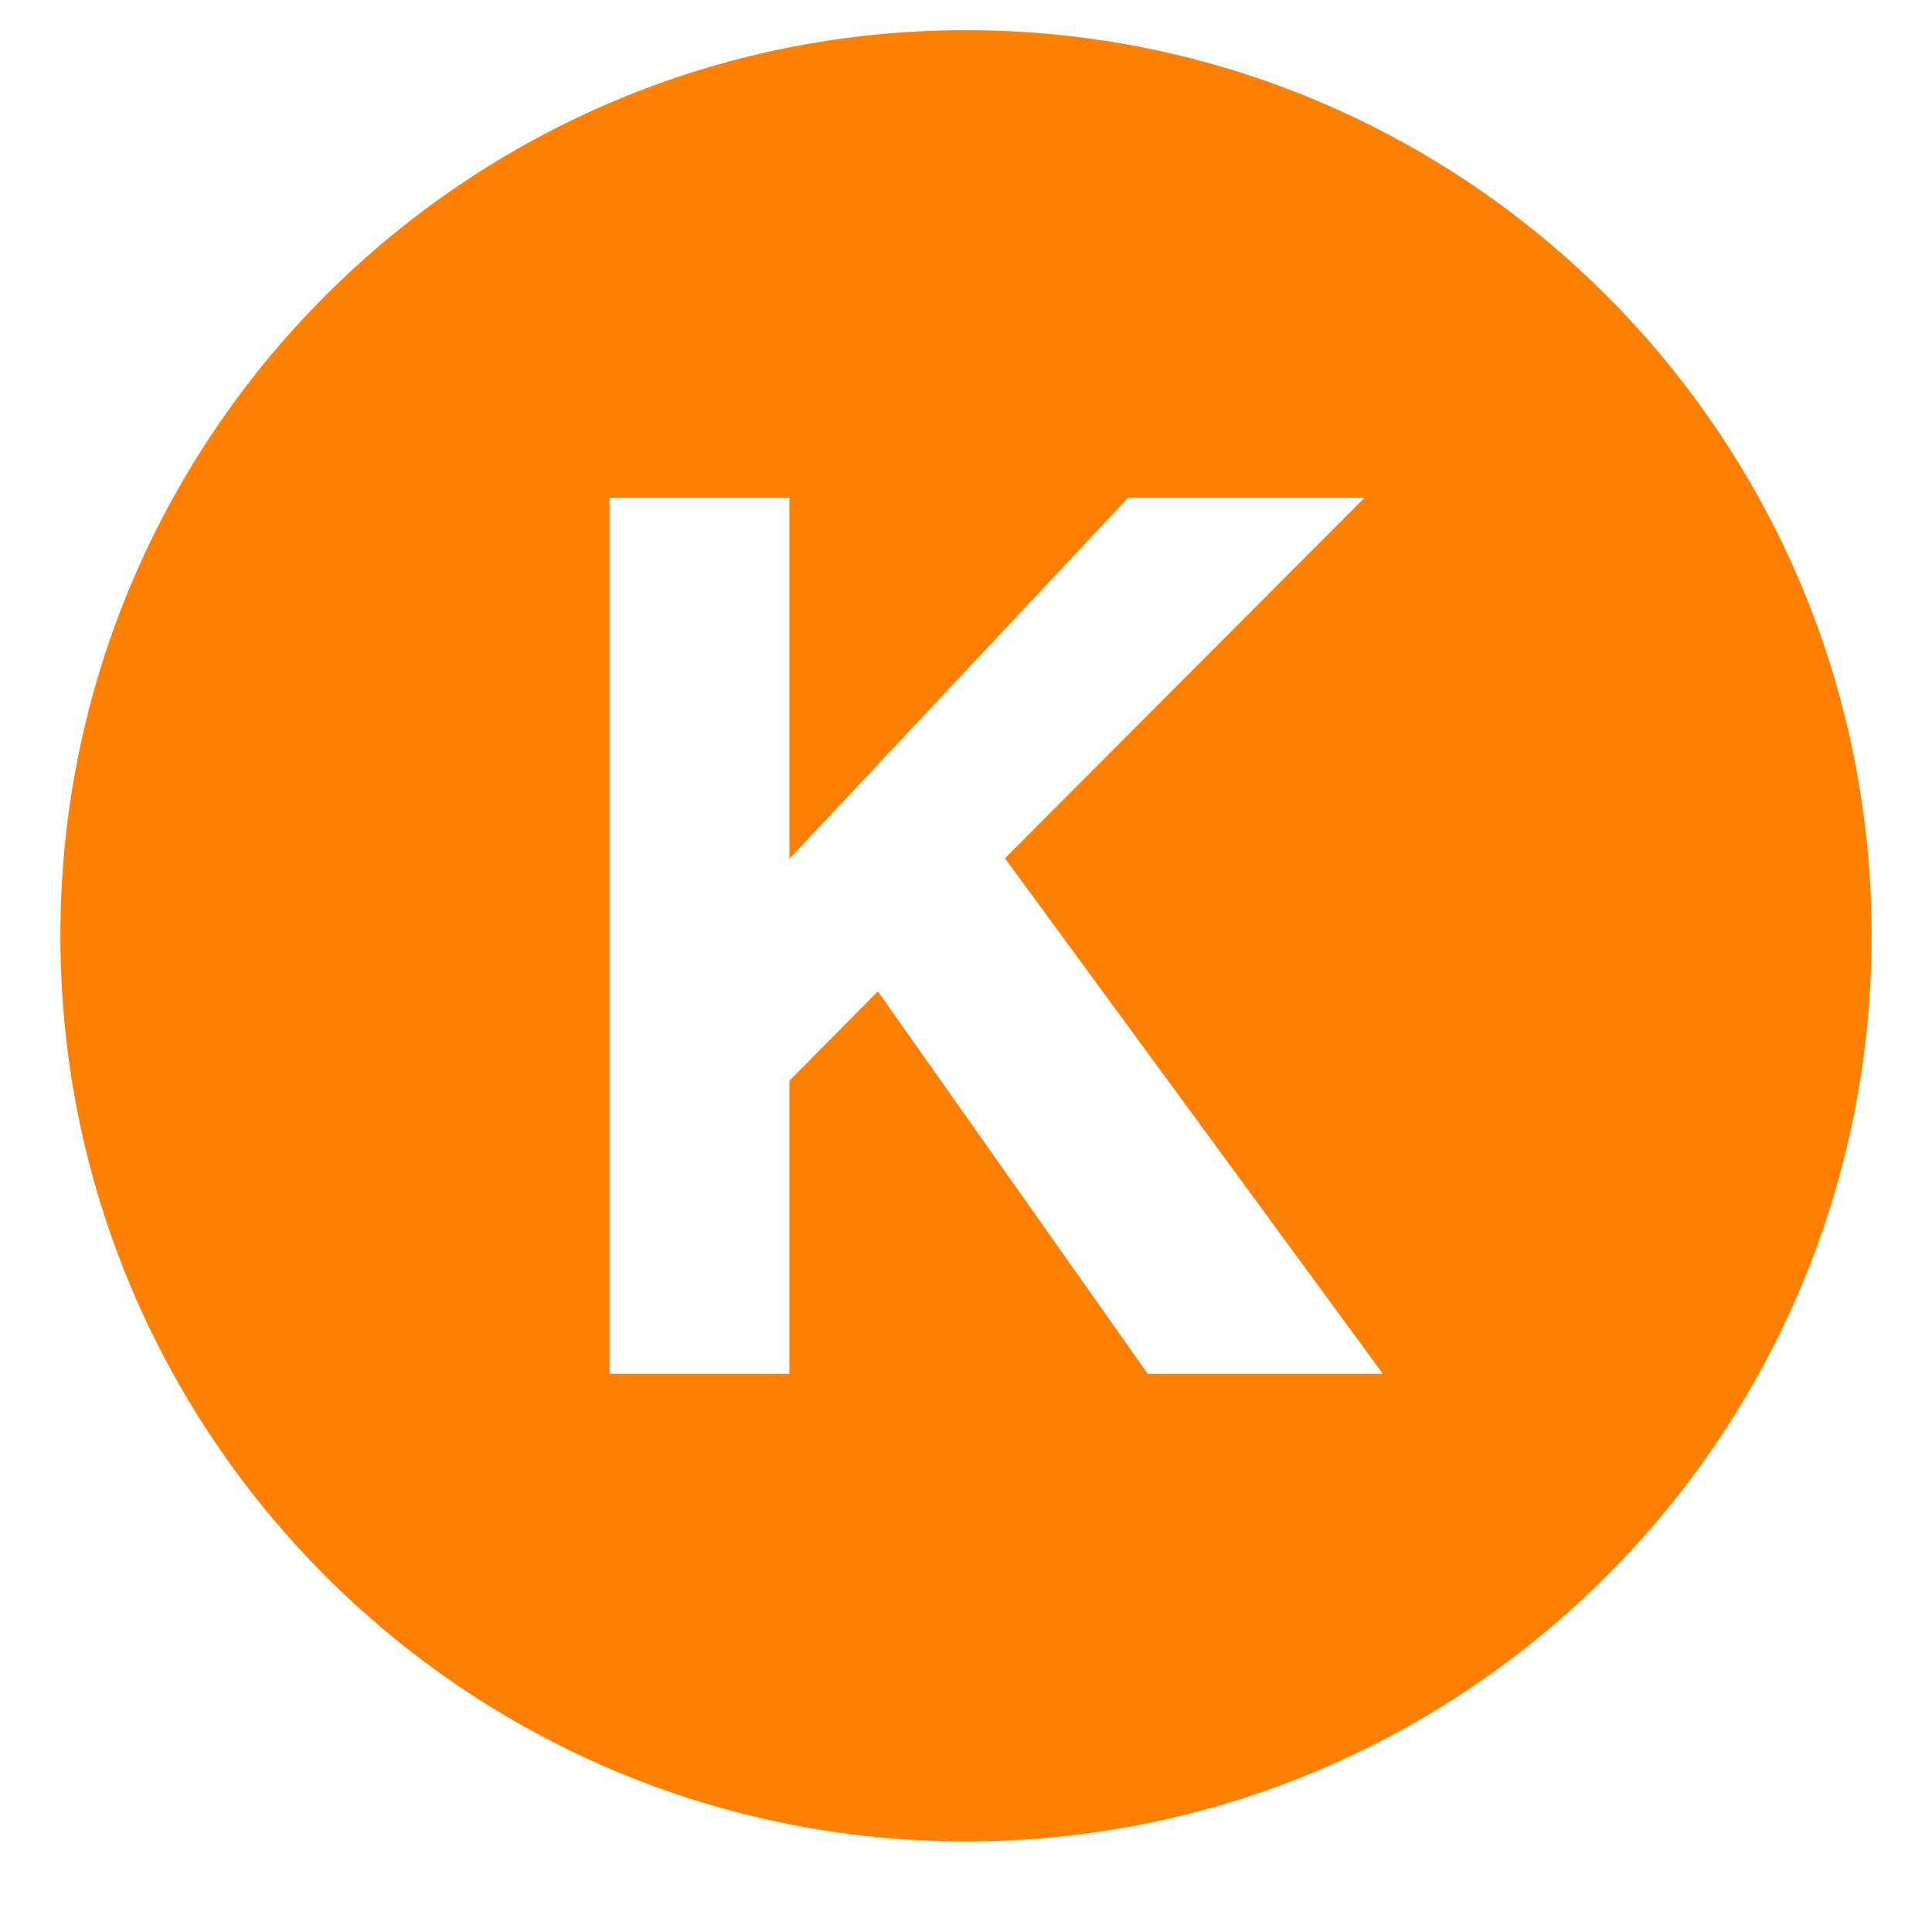
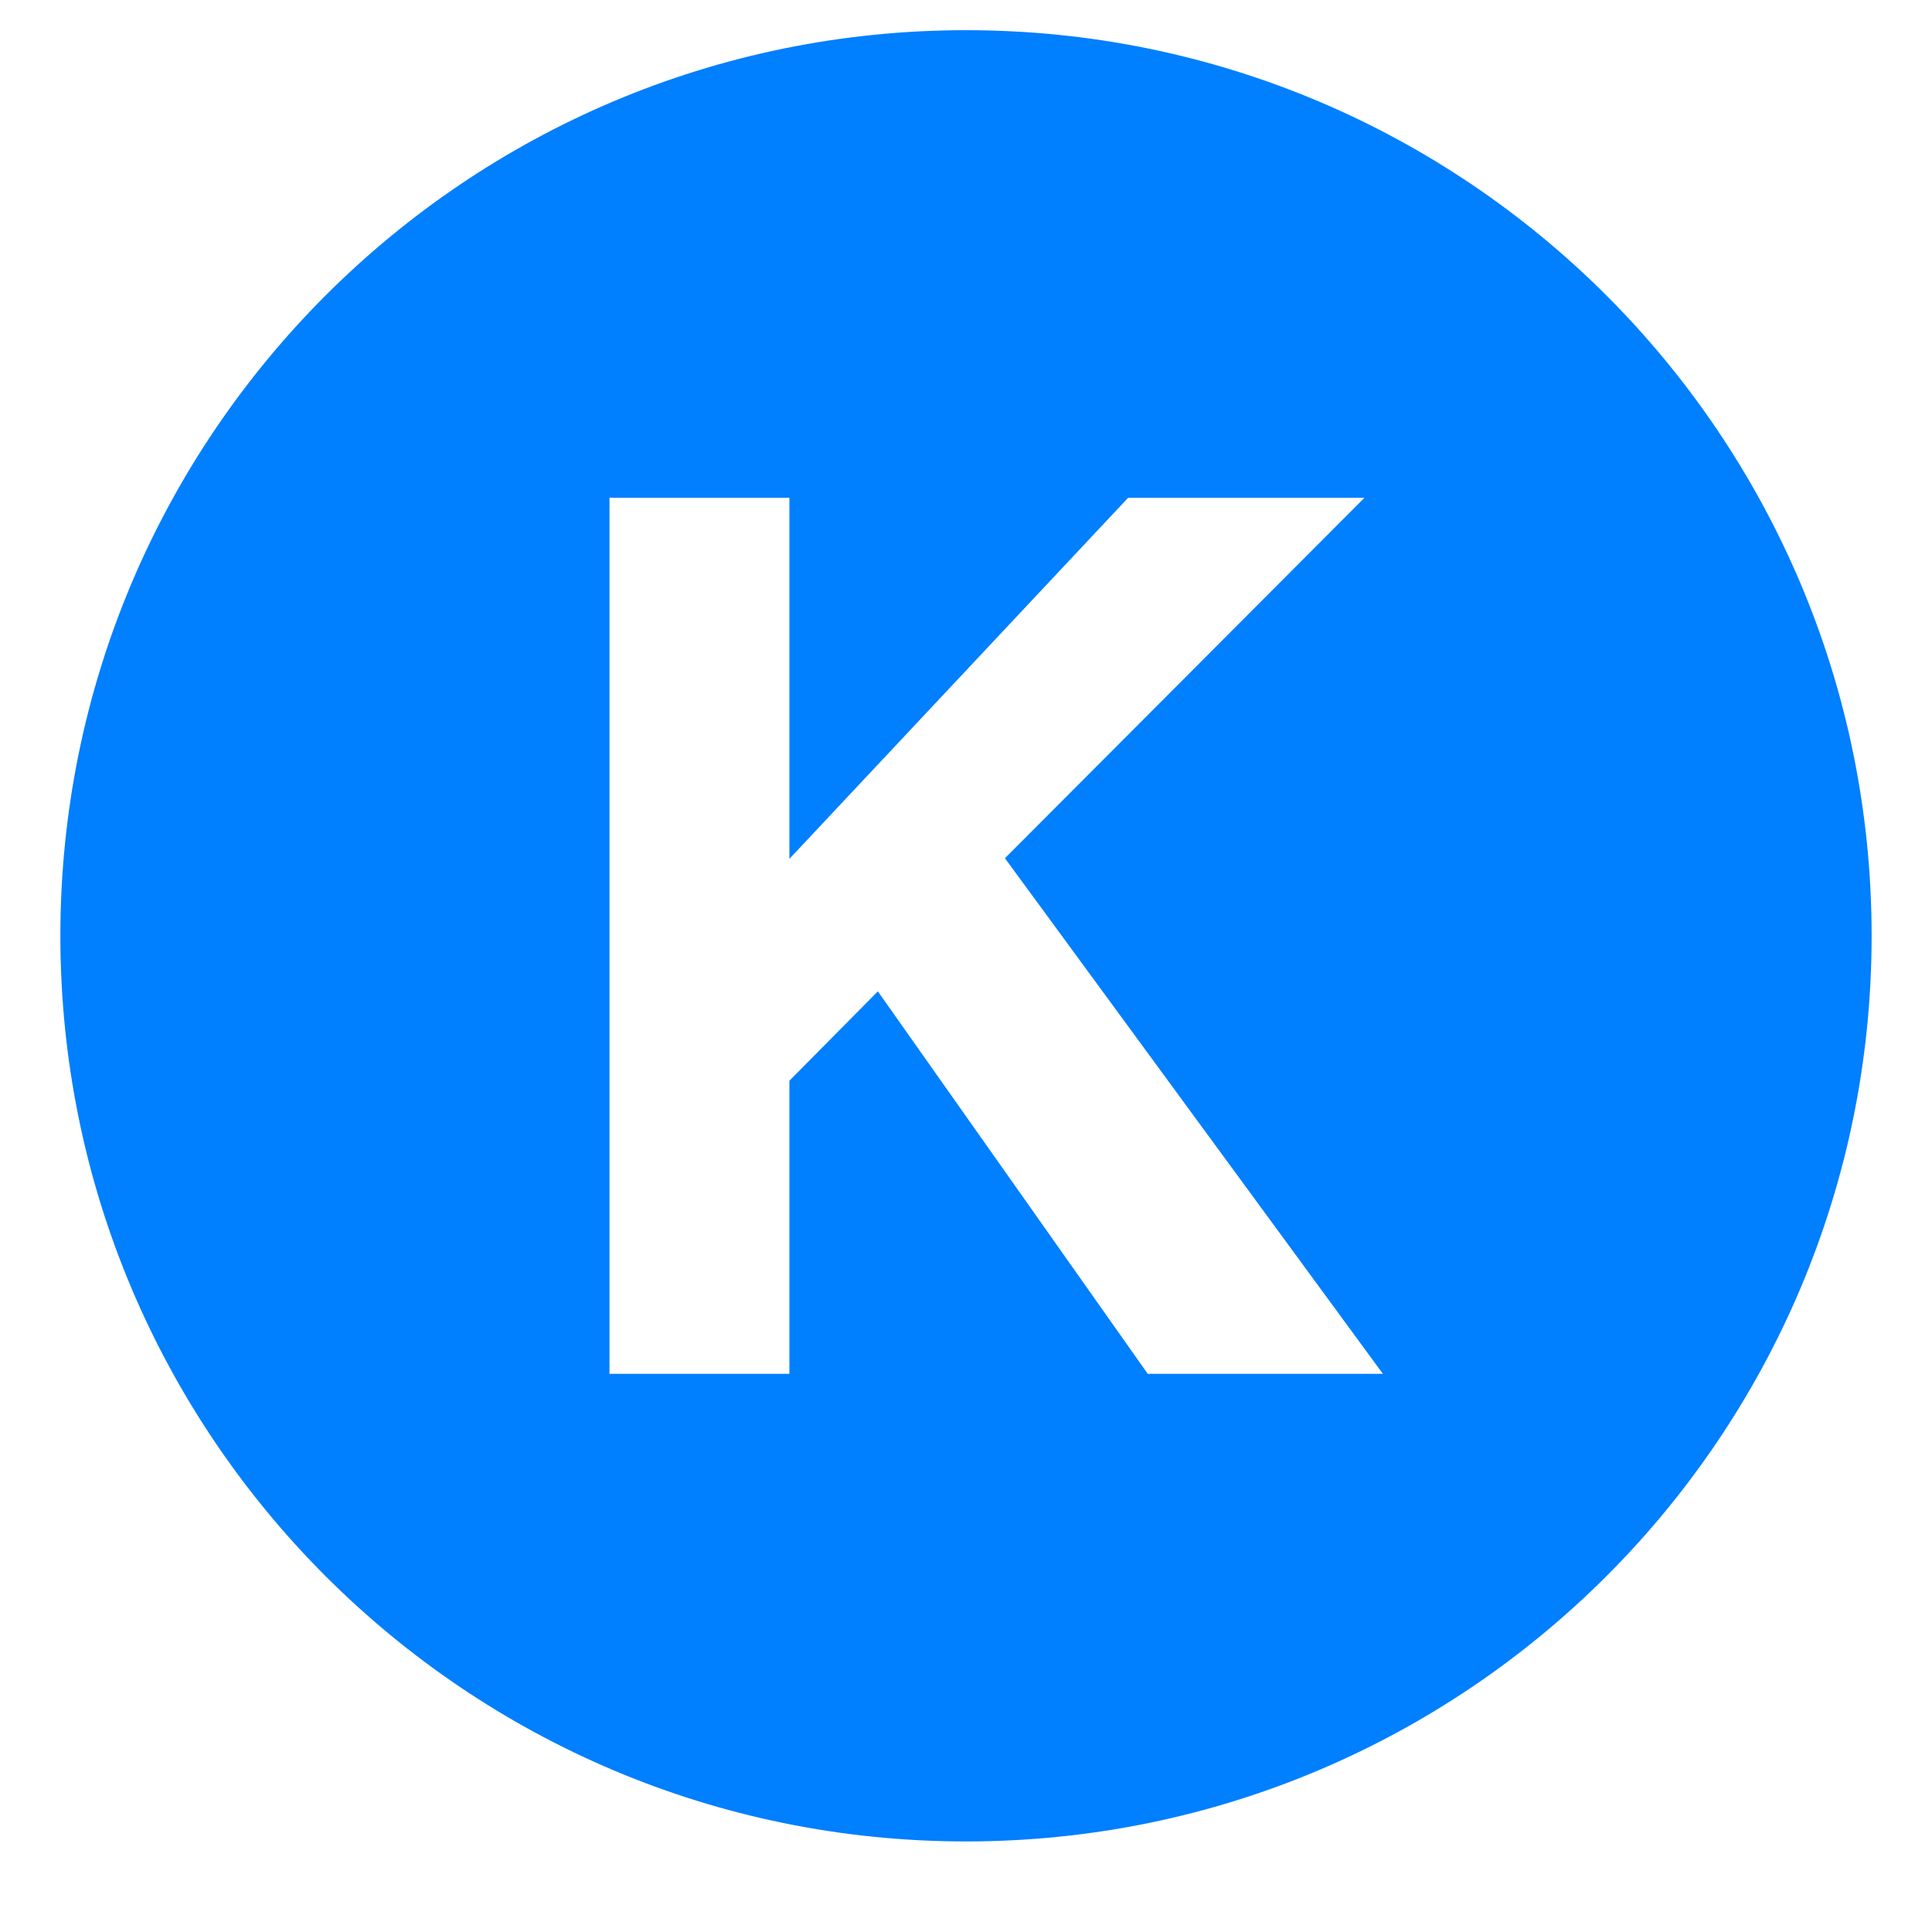
<svg xmlns="http://www.w3.org/2000/svg" width="64" height="64" enable-background="new 0 0 64 64">
  <g class="layer">
-     <path d="m32,1c-16.57,0 -30,13.43 -30,30s13.43,30 30,30s30,-13.43 30,-30s-13.43,-30 -30,-30m6.02,44.51l-8.94,-12.67l-2.93,2.96l0,9.71l-5.96,0l0,-29.02l5.96,0l0,11.96l11.22,-11.96l7.83,0l-11.91,11.94l12.52,17.08l-7.79,0" fill="#ff7f00" id="svg_1" />
+     <path d="m32,1c-16.57,0 -30,13.43 -30,30s13.43,30 30,30s30,-13.43 30,-30s-13.43,-30 -30,-30m6.02,44.51l-8.94,-12.67l-2.93,2.96l0,9.71l-5.96,0l0,-29.02l5.96,0l0,11.96l11.22,-11.96l7.83,0l-11.91,11.94l12.52,17.08l-7.79,0" fill="#007fff" id="svg_1" />
  </g>
</svg>
